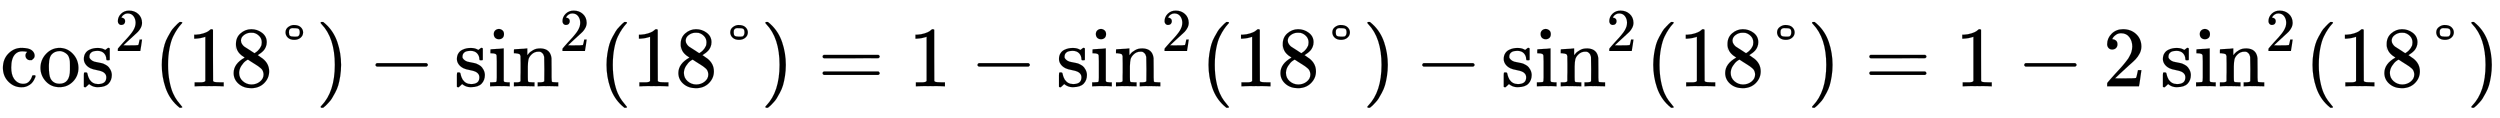
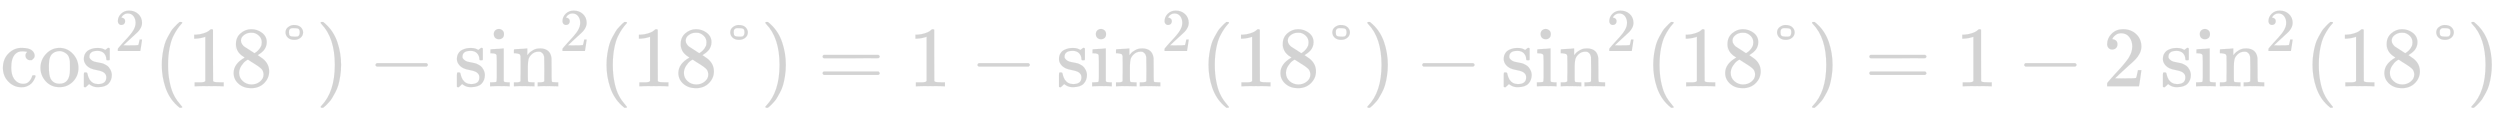
<svg xmlns="http://www.w3.org/2000/svg" xmlns:xlink="http://www.w3.org/1999/xlink" width="67.721ex" height="3.176ex" style="vertical-align: -0.838ex;" viewBox="0 -1006.6 29157.6 1367.4" role="img" focusable="false" aria-labelledby="MathJax-SVG-1-Title">
  <defs aria-hidden="true">
    <path stroke-width="1" id="E1-MJMAIN-63" d="M370 305T349 305T313 320T297 358Q297 381 312 396Q317 401 317 402T307 404Q281 408 258 408Q209 408 178 376Q131 329 131 219Q131 137 162 90Q203 29 272 29Q313 29 338 55T374 117Q376 125 379 127T395 129H409Q415 123 415 120Q415 116 411 104T395 71T366 33T318 2T249 -11Q163 -11 99 53T34 214Q34 318 99 383T250 448T370 421T404 357Q404 334 387 320Z" />
    <path stroke-width="1" id="E1-MJMAIN-6F" d="M28 214Q28 309 93 378T250 448Q340 448 405 380T471 215Q471 120 407 55T250 -10Q153 -10 91 57T28 214ZM250 30Q372 30 372 193V225V250Q372 272 371 288T364 326T348 362T317 390T268 410Q263 411 252 411Q222 411 195 399Q152 377 139 338T126 246V226Q126 130 145 91Q177 30 250 30Z" />
    <path stroke-width="1" id="E1-MJMAIN-73" d="M295 316Q295 356 268 385T190 414Q154 414 128 401Q98 382 98 349Q97 344 98 336T114 312T157 287Q175 282 201 278T245 269T277 256Q294 248 310 236T342 195T359 133Q359 71 321 31T198 -10H190Q138 -10 94 26L86 19L77 10Q71 4 65 -1L54 -11H46H42Q39 -11 33 -5V74V132Q33 153 35 157T45 162H54Q66 162 70 158T75 146T82 119T101 77Q136 26 198 26Q295 26 295 104Q295 133 277 151Q257 175 194 187T111 210Q75 227 54 256T33 318Q33 357 50 384T93 424T143 442T187 447H198Q238 447 268 432L283 424L292 431Q302 440 314 448H322H326Q329 448 335 442V310L329 304H301Q295 310 295 316Z" />
    <path stroke-width="1" id="E1-MJMAIN-32" d="M109 429Q82 429 66 447T50 491Q50 562 103 614T235 666Q326 666 387 610T449 465Q449 422 429 383T381 315T301 241Q265 210 201 149L142 93L218 92Q375 92 385 97Q392 99 409 186V189H449V186Q448 183 436 95T421 3V0H50V19V31Q50 38 56 46T86 81Q115 113 136 137Q145 147 170 174T204 211T233 244T261 278T284 308T305 340T320 369T333 401T340 431T343 464Q343 527 309 573T212 619Q179 619 154 602T119 569T109 550Q109 549 114 549Q132 549 151 535T170 489Q170 464 154 447T109 429Z" />
    <path stroke-width="1" id="E1-MJMAIN-28" d="M94 250Q94 319 104 381T127 488T164 576T202 643T244 695T277 729T302 750H315H319Q333 750 333 741Q333 738 316 720T275 667T226 581T184 443T167 250T184 58T225 -81T274 -167T316 -220T333 -241Q333 -250 318 -250H315H302L274 -226Q180 -141 137 -14T94 250Z" />
    <path stroke-width="1" id="E1-MJMAIN-31" d="M213 578L200 573Q186 568 160 563T102 556H83V602H102Q149 604 189 617T245 641T273 663Q275 666 285 666Q294 666 302 660V361L303 61Q310 54 315 52T339 48T401 46H427V0H416Q395 3 257 3Q121 3 100 0H88V46H114Q136 46 152 46T177 47T193 50T201 52T207 57T213 61V578Z" />
    <path stroke-width="1" id="E1-MJMAIN-38" d="M70 417T70 494T124 618T248 666Q319 666 374 624T429 515Q429 485 418 459T392 417T361 389T335 371T324 363L338 354Q352 344 366 334T382 323Q457 264 457 174Q457 95 399 37T249 -22Q159 -22 101 29T43 155Q43 263 172 335L154 348Q133 361 127 368Q70 417 70 494ZM286 386L292 390Q298 394 301 396T311 403T323 413T334 425T345 438T355 454T364 471T369 491T371 513Q371 556 342 586T275 624Q268 625 242 625Q201 625 165 599T128 534Q128 511 141 492T167 463T217 431Q224 426 228 424L286 386ZM250 21Q308 21 350 55T392 137Q392 154 387 169T375 194T353 216T330 234T301 253T274 270Q260 279 244 289T218 306L210 311Q204 311 181 294T133 239T107 157Q107 98 150 60T250 21Z" />
    <path stroke-width="1" id="E1-MJMAIN-B0" d="M147 628Q147 669 179 692T244 715Q298 715 325 689T352 629Q352 592 323 567T249 542Q202 542 175 567T147 628ZM313 628Q313 660 300 669T259 678H253Q248 678 242 678T234 679Q217 679 207 674T192 659T188 644T187 629Q187 600 198 590Q210 579 250 579H265Q279 579 288 581T305 595T313 628Z" />
    <path stroke-width="1" id="E1-MJMAIN-29" d="M60 749L64 750Q69 750 74 750H86L114 726Q208 641 251 514T294 250Q294 182 284 119T261 12T224 -76T186 -143T145 -194T113 -227T90 -246Q87 -249 86 -250H74Q66 -250 63 -250T58 -247T55 -238Q56 -237 66 -225Q221 -64 221 250T66 725Q56 737 55 738Q55 746 60 749Z" />
    <path stroke-width="1" id="E1-MJMAIN-2212" d="M84 237T84 250T98 270H679Q694 262 694 250T679 230H98Q84 237 84 250Z" />
    <path stroke-width="1" id="E1-MJMAIN-69" d="M69 609Q69 637 87 653T131 669Q154 667 171 652T188 609Q188 579 171 564T129 549Q104 549 87 564T69 609ZM247 0Q232 3 143 3Q132 3 106 3T56 1L34 0H26V46H42Q70 46 91 49Q100 53 102 60T104 102V205V293Q104 345 102 359T88 378Q74 385 41 385H30V408Q30 431 32 431L42 432Q52 433 70 434T106 436Q123 437 142 438T171 441T182 442H185V62Q190 52 197 50T232 46H255V0H247Z" />
    <path stroke-width="1" id="E1-MJMAIN-6E" d="M41 46H55Q94 46 102 60V68Q102 77 102 91T102 122T103 161T103 203Q103 234 103 269T102 328V351Q99 370 88 376T43 385H25V408Q25 431 27 431L37 432Q47 433 65 434T102 436Q119 437 138 438T167 441T178 442H181V402Q181 364 182 364T187 369T199 384T218 402T247 421T285 437Q305 442 336 442Q450 438 463 329Q464 322 464 190V104Q464 66 466 59T477 49Q498 46 526 46H542V0H534L510 1Q487 2 460 2T422 3Q319 3 310 0H302V46H318Q379 46 379 62Q380 64 380 200Q379 335 378 343Q372 371 358 385T334 402T308 404Q263 404 229 370Q202 343 195 315T187 232V168V108Q187 78 188 68T191 55T200 49Q221 46 249 46H265V0H257L234 1Q210 2 183 2T145 3Q42 3 33 0H25V46H41Z" />
    <path stroke-width="1" id="E1-MJMAIN-3D" d="M56 347Q56 360 70 367H707Q722 359 722 347Q722 336 708 328L390 327H72Q56 332 56 347ZM56 153Q56 168 72 173H708Q722 163 722 153Q722 140 707 133H70Q56 140 56 153Z" />
  </defs>
-   <g stroke="currentColor" fill="currentColor" stroke-width="0" transform="matrix(1 0 0 -1 0 0)" aria-hidden="true">
+   <g stroke="#d3d3d3" fill="#d3d3d3" stroke-width="0" transform="matrix(1 0 0 -1 0 0)" aria-hidden="true">
    <use xlink:href="#E1-MJMAIN-63" />
    <use xlink:href="#E1-MJMAIN-6F" x="444" y="0" />
    <use xlink:href="#E1-MJMAIN-73" x="945" y="0" />
    <use transform="scale(0.707)" xlink:href="#E1-MJMAIN-32" x="1894" y="583" />
    <use xlink:href="#E1-MJMAIN-28" x="1793" y="0" />
    <g transform="translate(2182,0)">
      <use xlink:href="#E1-MJMAIN-31" />
      <use xlink:href="#E1-MJMAIN-38" x="500" y="0" />
    </g>
    <use xlink:href="#E1-MJMAIN-B0" x="3183" y="0" />
    <use xlink:href="#E1-MJMAIN-29" x="3684" y="0" />
    <use xlink:href="#E1-MJMAIN-2212" x="4296" y="0" />
    <g transform="translate(5296,0)">
      <use xlink:href="#E1-MJMAIN-73" />
      <use xlink:href="#E1-MJMAIN-69" x="394" y="0" />
      <use xlink:href="#E1-MJMAIN-6E" x="673" y="0" />
      <use transform="scale(0.707)" xlink:href="#E1-MJMAIN-32" x="1738" y="583" />
    </g>
    <use xlink:href="#E1-MJMAIN-28" x="6980" y="0" />
    <g transform="translate(7369,0)">
      <use xlink:href="#E1-MJMAIN-31" />
      <use xlink:href="#E1-MJMAIN-38" x="500" y="0" />
    </g>
    <use xlink:href="#E1-MJMAIN-B0" x="8370" y="0" />
    <use xlink:href="#E1-MJMAIN-29" x="8871" y="0" />
    <use xlink:href="#E1-MJMAIN-3D" x="9538" y="0" />
    <use xlink:href="#E1-MJMAIN-31" x="10594" y="0" />
    <use xlink:href="#E1-MJMAIN-2212" x="11317" y="0" />
    <g transform="translate(12318,0)">
      <use xlink:href="#E1-MJMAIN-73" />
      <use xlink:href="#E1-MJMAIN-69" x="394" y="0" />
      <use xlink:href="#E1-MJMAIN-6E" x="673" y="0" />
      <use transform="scale(0.707)" xlink:href="#E1-MJMAIN-32" x="1738" y="583" />
    </g>
    <use xlink:href="#E1-MJMAIN-28" x="14001" y="0" />
    <g transform="translate(14391,0)">
      <use xlink:href="#E1-MJMAIN-31" />
      <use xlink:href="#E1-MJMAIN-38" x="500" y="0" />
    </g>
    <use xlink:href="#E1-MJMAIN-B0" x="15392" y="0" />
    <use xlink:href="#E1-MJMAIN-29" x="15892" y="0" />
    <use xlink:href="#E1-MJMAIN-2212" x="16504" y="0" />
    <g transform="translate(17505,0)">
      <use xlink:href="#E1-MJMAIN-73" />
      <use xlink:href="#E1-MJMAIN-69" x="394" y="0" />
      <use xlink:href="#E1-MJMAIN-6E" x="673" y="0" />
      <use transform="scale(0.707)" xlink:href="#E1-MJMAIN-32" x="1738" y="583" />
    </g>
    <use xlink:href="#E1-MJMAIN-28" x="19188" y="0" />
    <g transform="translate(19578,0)">
      <use xlink:href="#E1-MJMAIN-31" />
      <use xlink:href="#E1-MJMAIN-38" x="500" y="0" />
    </g>
    <use xlink:href="#E1-MJMAIN-B0" x="20579" y="0" />
    <use xlink:href="#E1-MJMAIN-29" x="21079" y="0" />
    <use xlink:href="#E1-MJMAIN-3D" x="21746" y="0" />
    <use xlink:href="#E1-MJMAIN-31" x="22803" y="0" />
    <use xlink:href="#E1-MJMAIN-2212" x="23525" y="0" />
    <use xlink:href="#E1-MJMAIN-32" x="24526" y="0" />
    <g transform="translate(25193,0)">
      <use xlink:href="#E1-MJMAIN-73" />
      <use xlink:href="#E1-MJMAIN-69" x="394" y="0" />
      <use xlink:href="#E1-MJMAIN-6E" x="673" y="0" />
      <use transform="scale(0.707)" xlink:href="#E1-MJMAIN-32" x="1738" y="583" />
    </g>
    <use xlink:href="#E1-MJMAIN-28" x="26877" y="0" />
    <g transform="translate(27266,0)">
      <use xlink:href="#E1-MJMAIN-31" />
      <use xlink:href="#E1-MJMAIN-38" x="500" y="0" />
    </g>
    <use xlink:href="#E1-MJMAIN-B0" x="28267" y="0" />
    <use xlink:href="#E1-MJMAIN-29" x="28768" y="0" />
  </g>
</svg>
